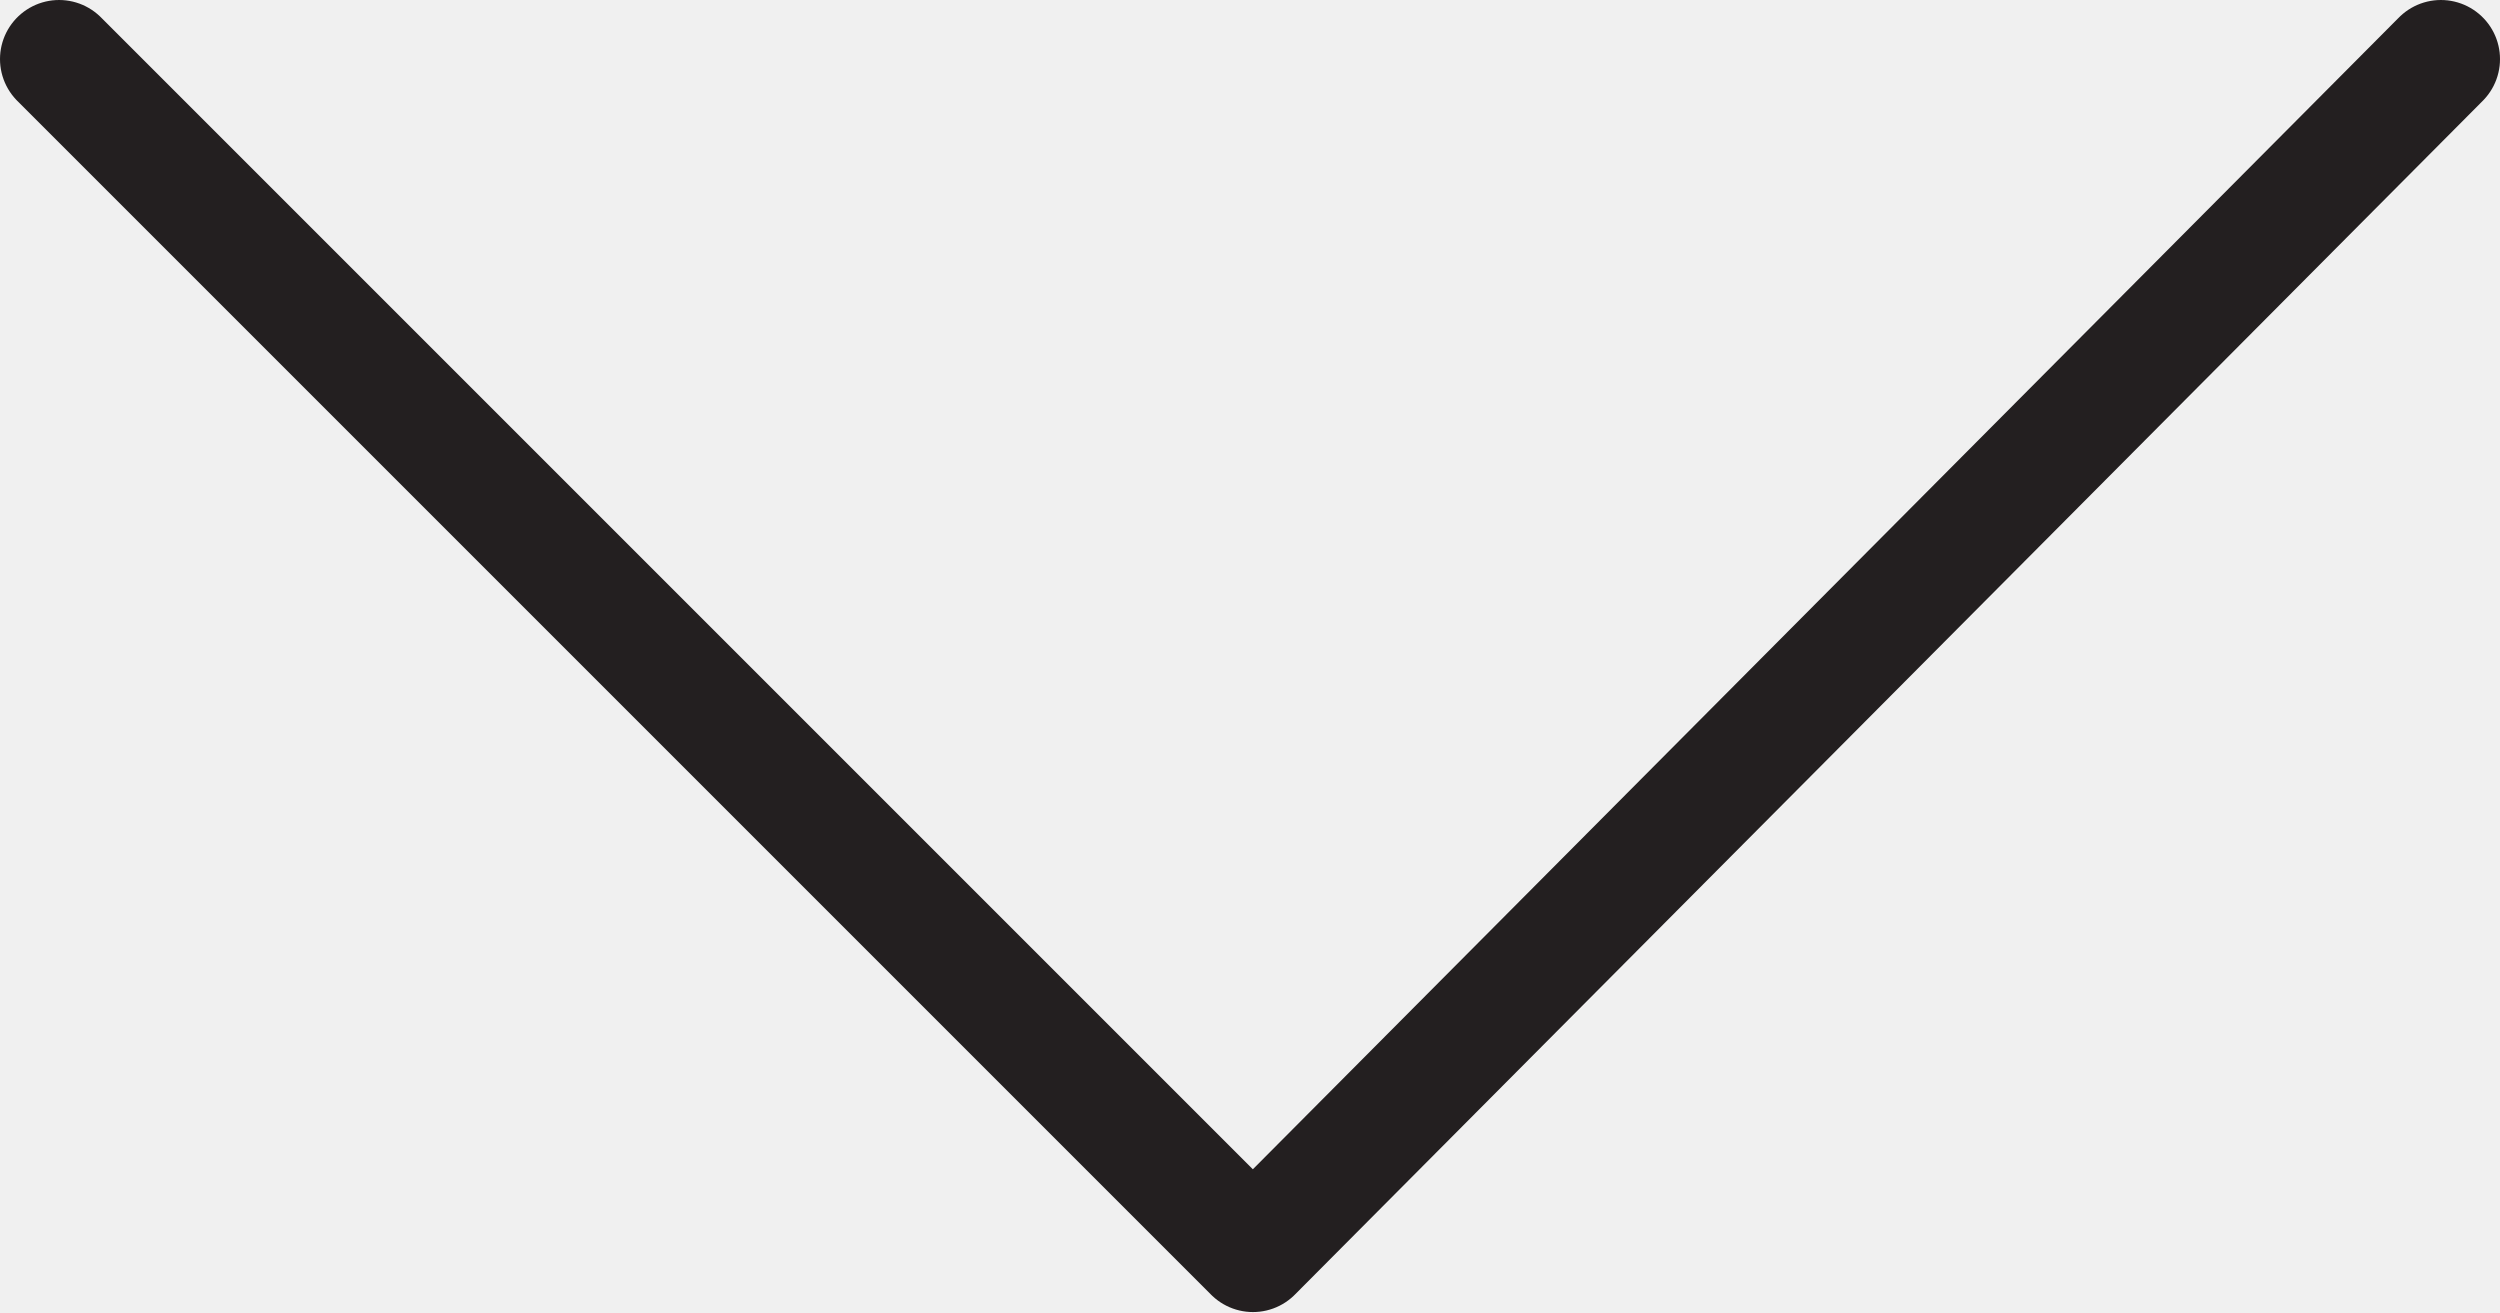
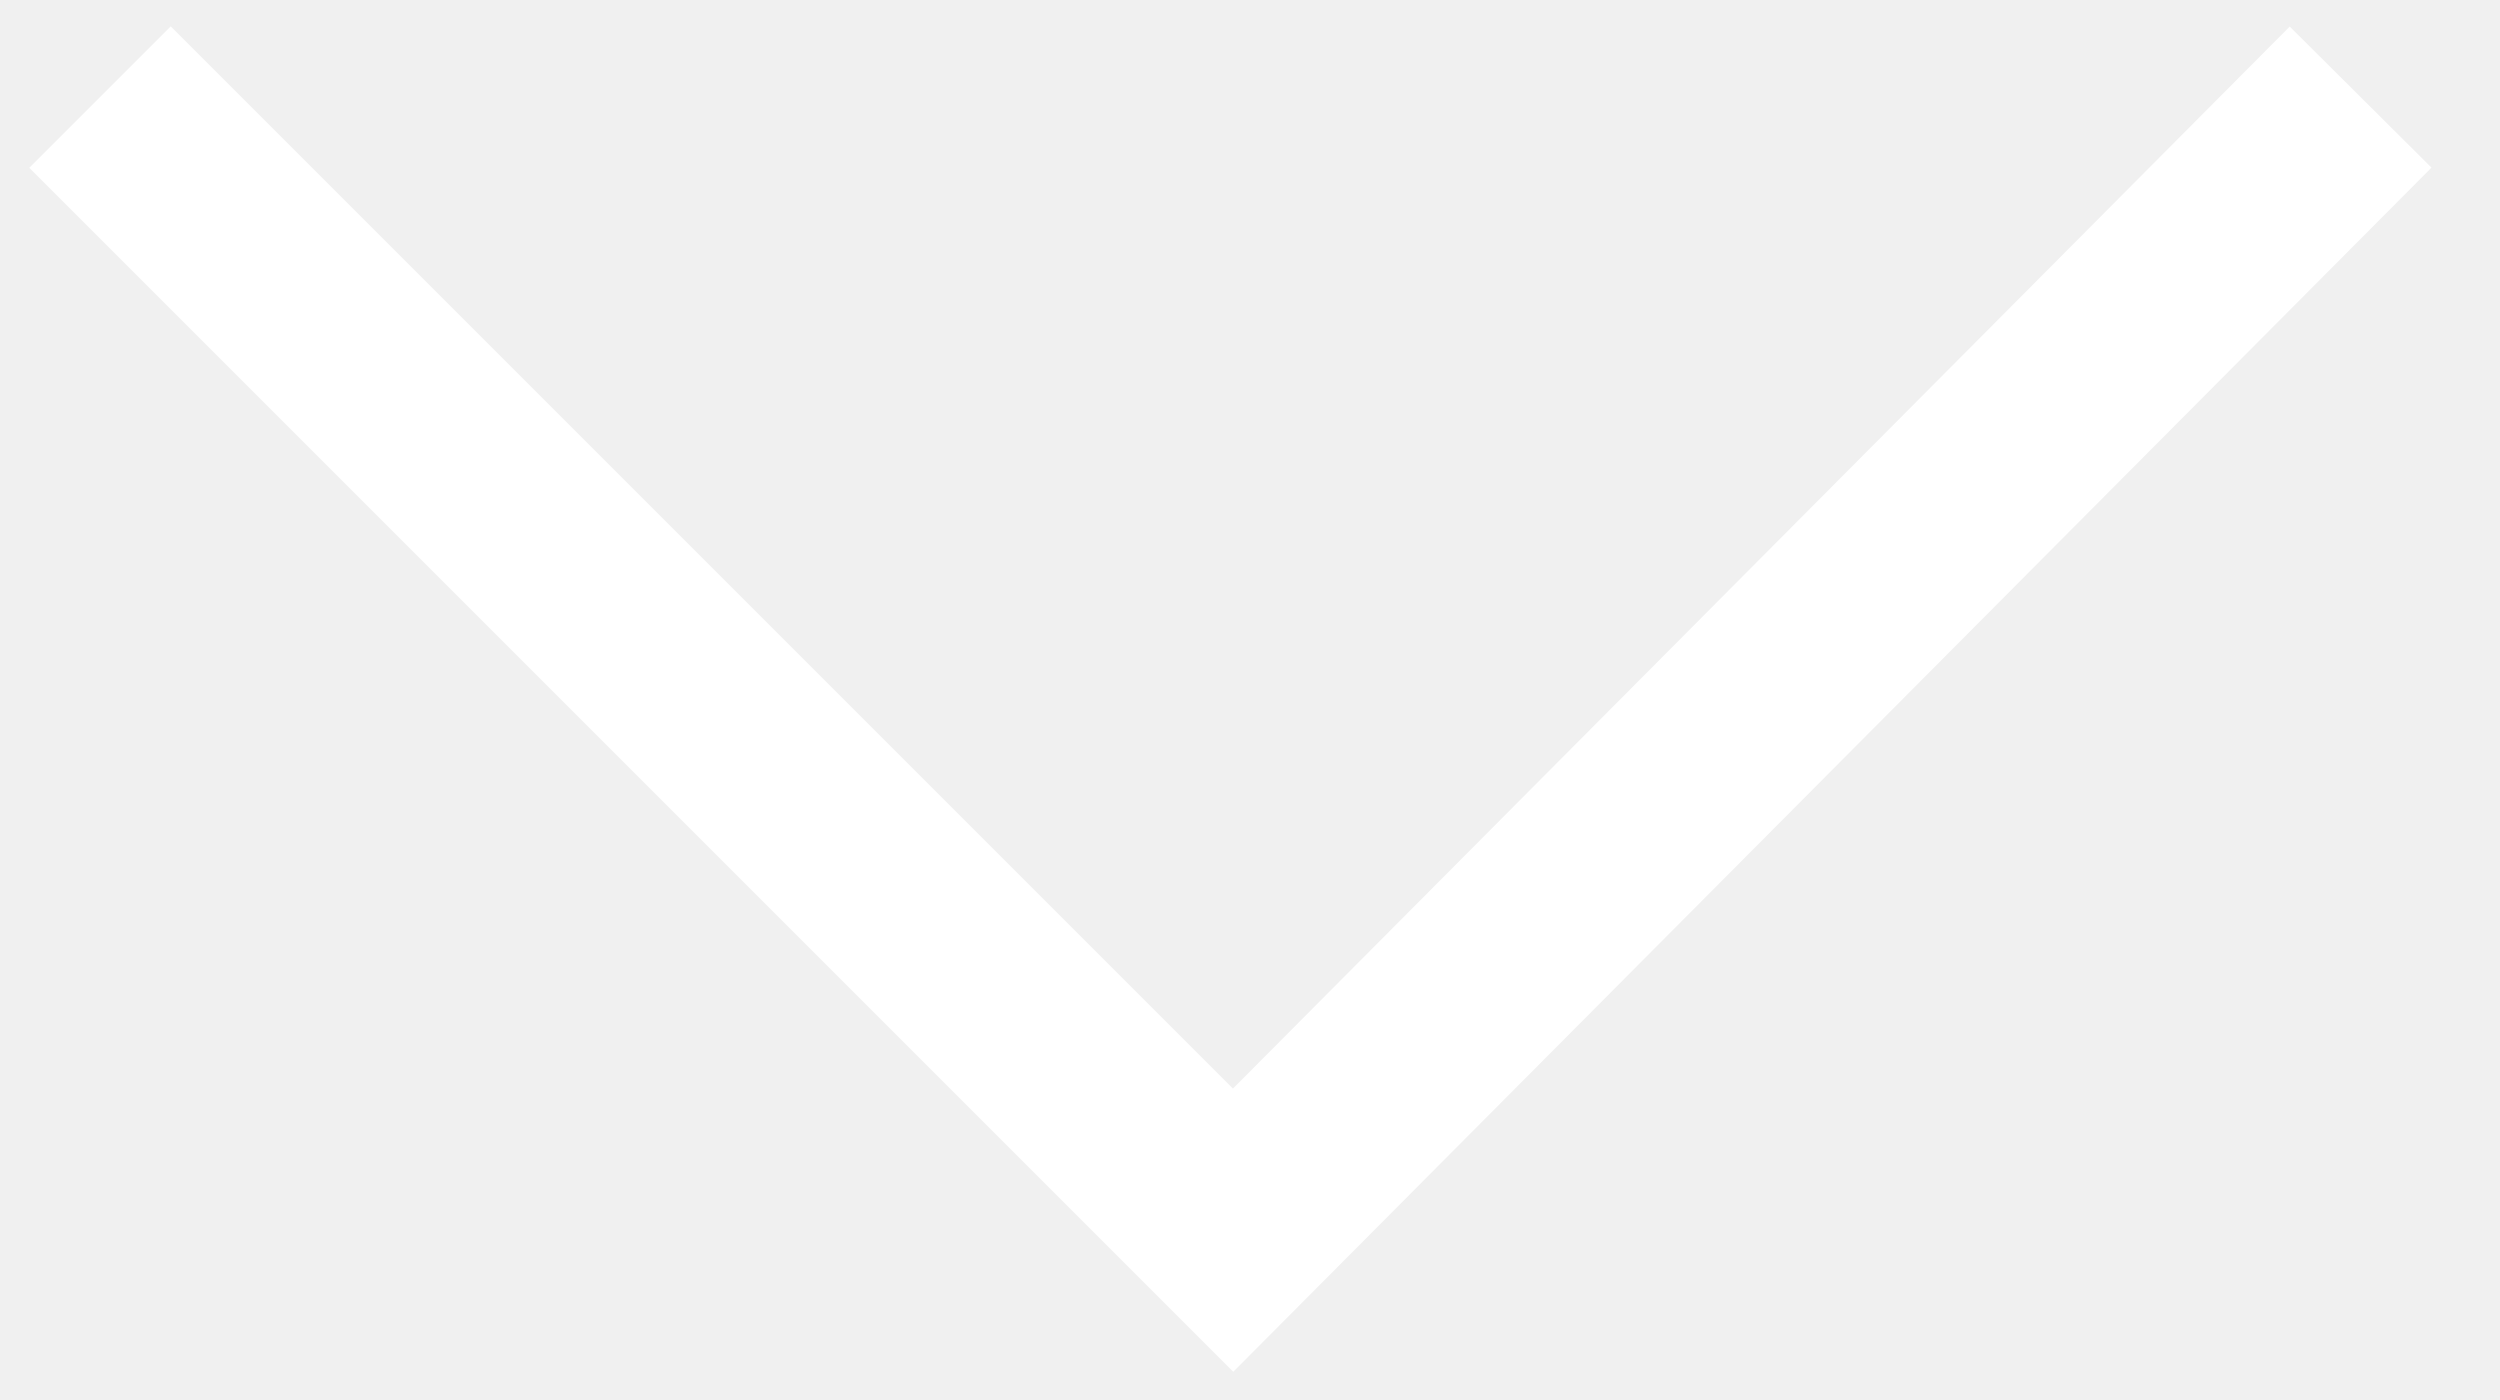
- <svg xmlns="http://www.w3.org/2000/svg" version="1.1" x="0px" y="0px" width="42.3px" height="22.2px" viewBox="0 0 42.3 22.2" style="enable-background:new 0 0 42.3 22.2;" xml:space="preserve">
-   <style type="text/css">
- 	.st0{fill:none;stroke:#231F20;stroke-width:2;stroke-linecap:round;stroke-linejoin:round;stroke-miterlimit:10;}
- </style>
-   <defs>
- </defs>
-   <g>
-     <polyline class="st0" points="41.3,1 21.2,21.2 1,1  " />
-   </g>
+ <svg xmlns="http://www.w3.org/2000/svg" width="25" height="14" viewBox="0 0 25 14">
+   <polyline fill="none" stroke="#fff" stroke-width="2" points="22.606 0 11.331 11.331 0 0" transform="translate(1 .971)" />
</svg>
